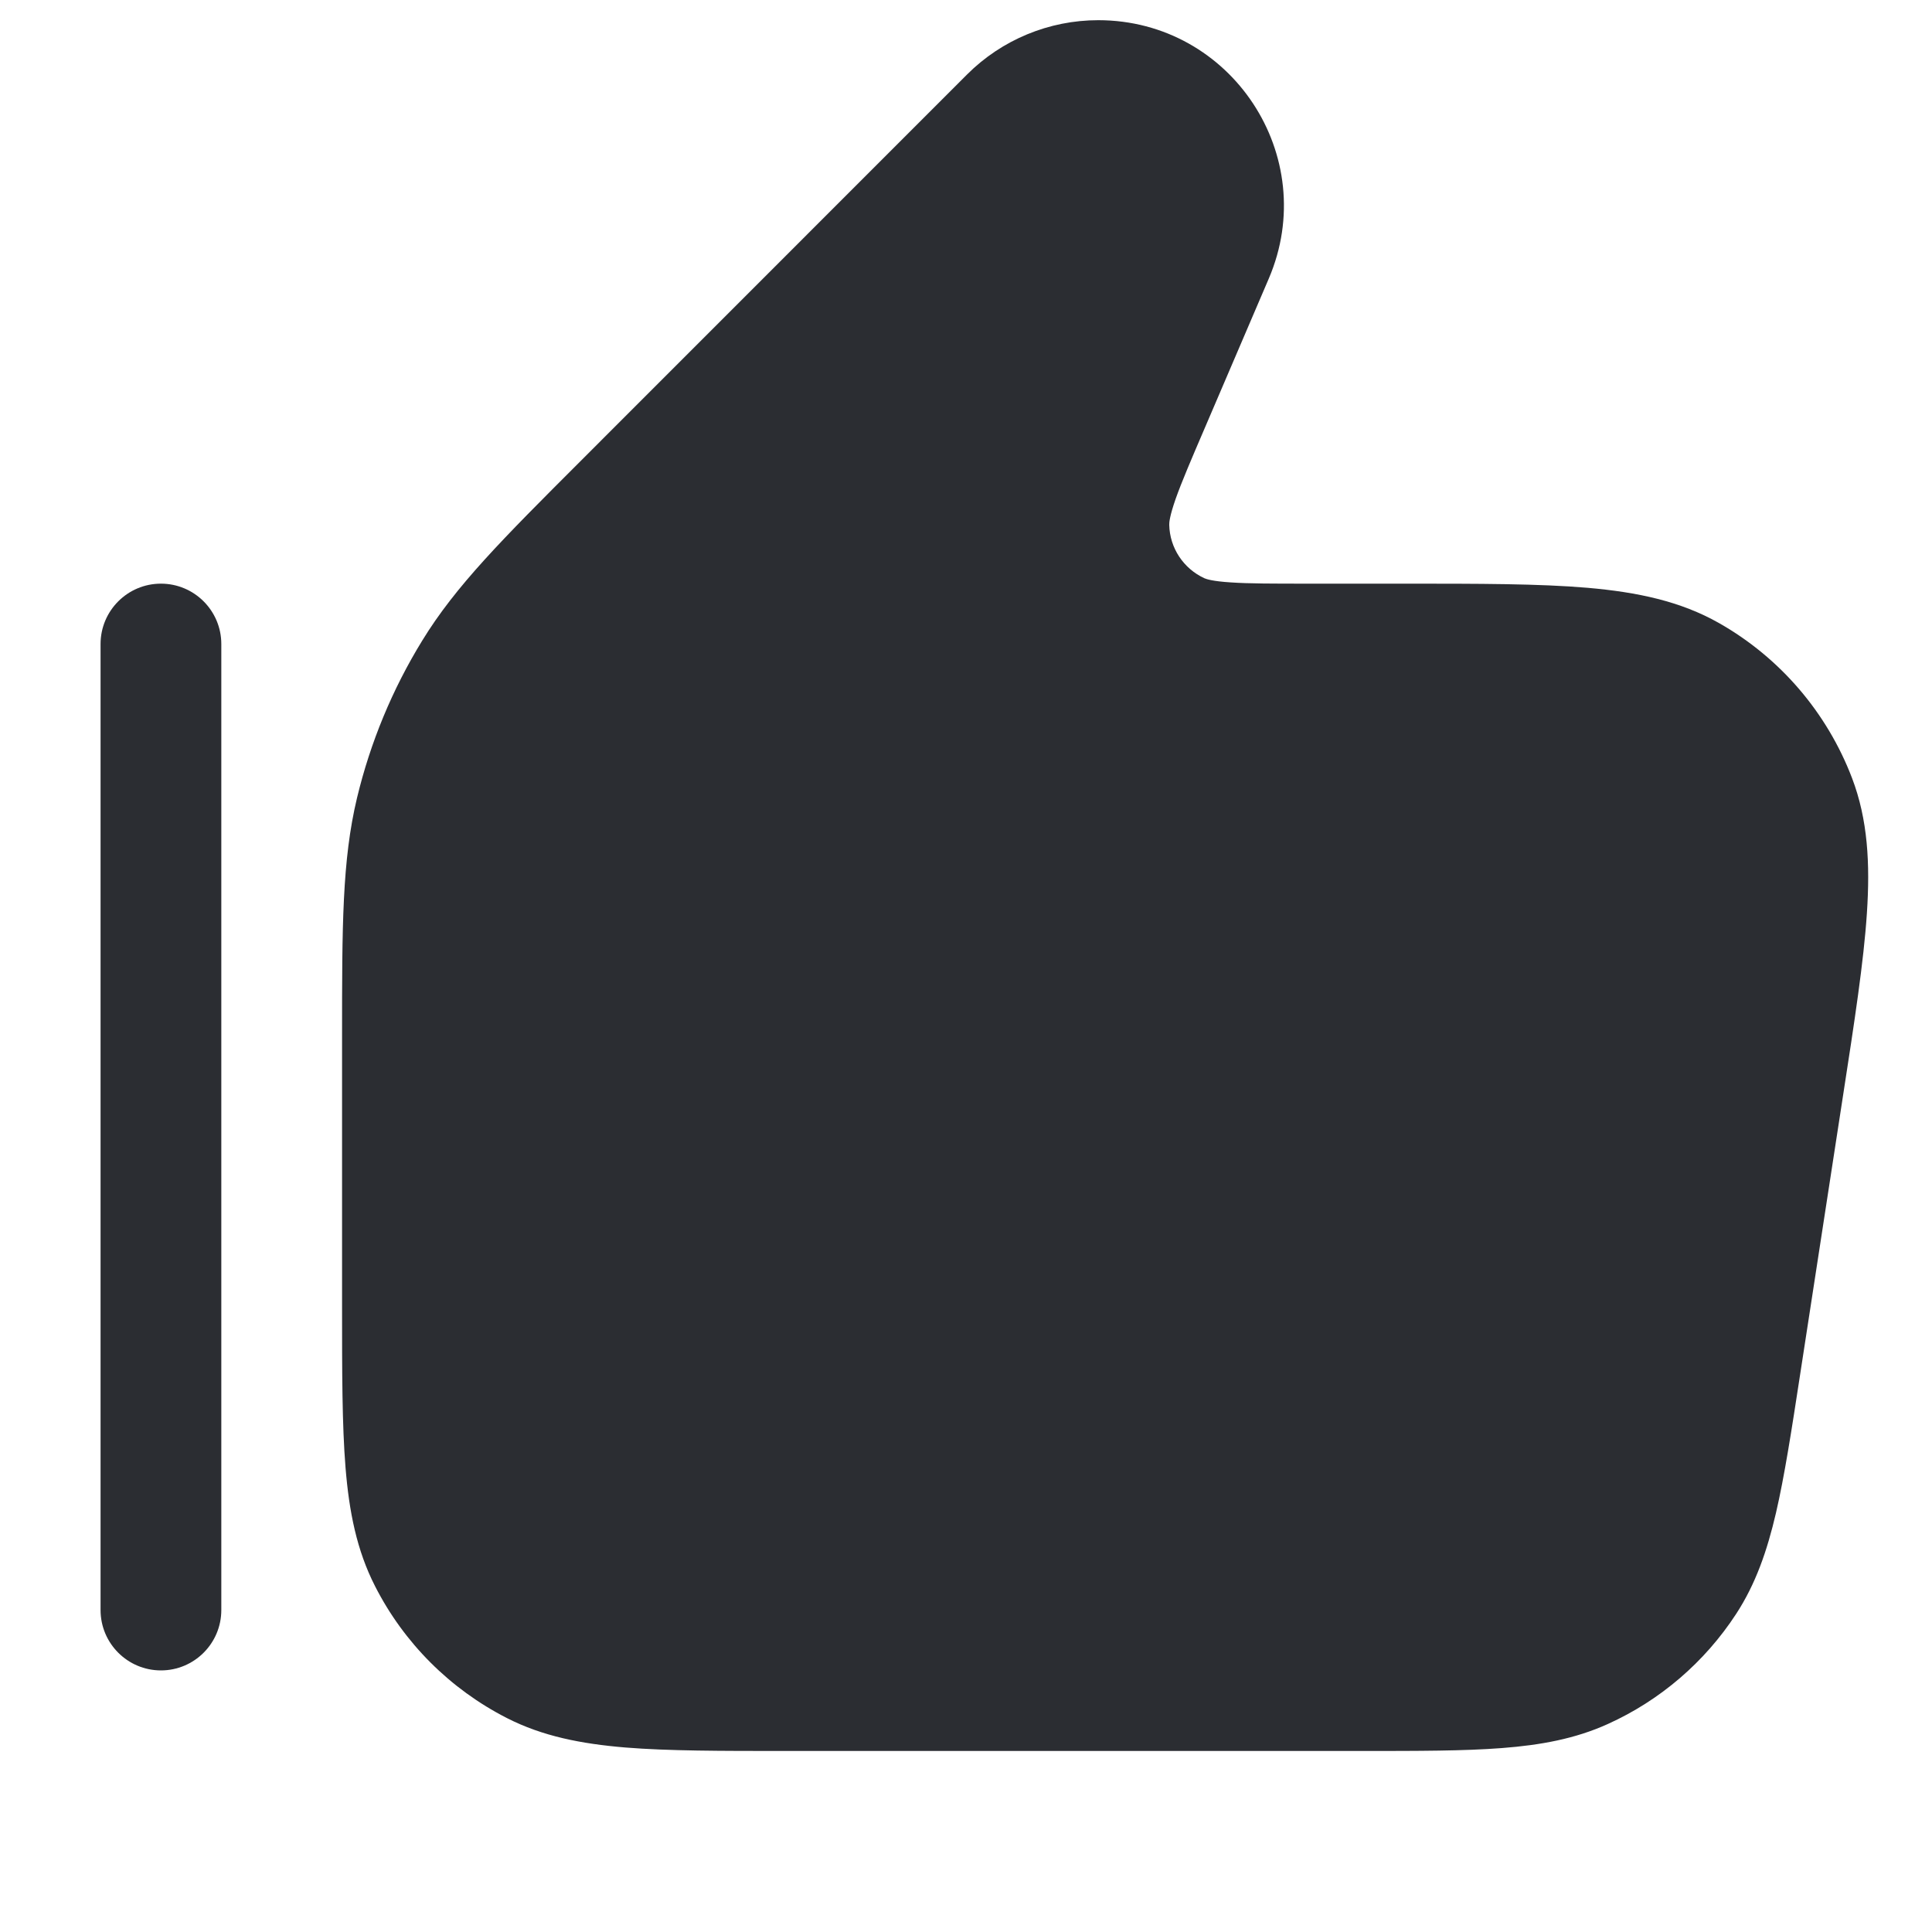
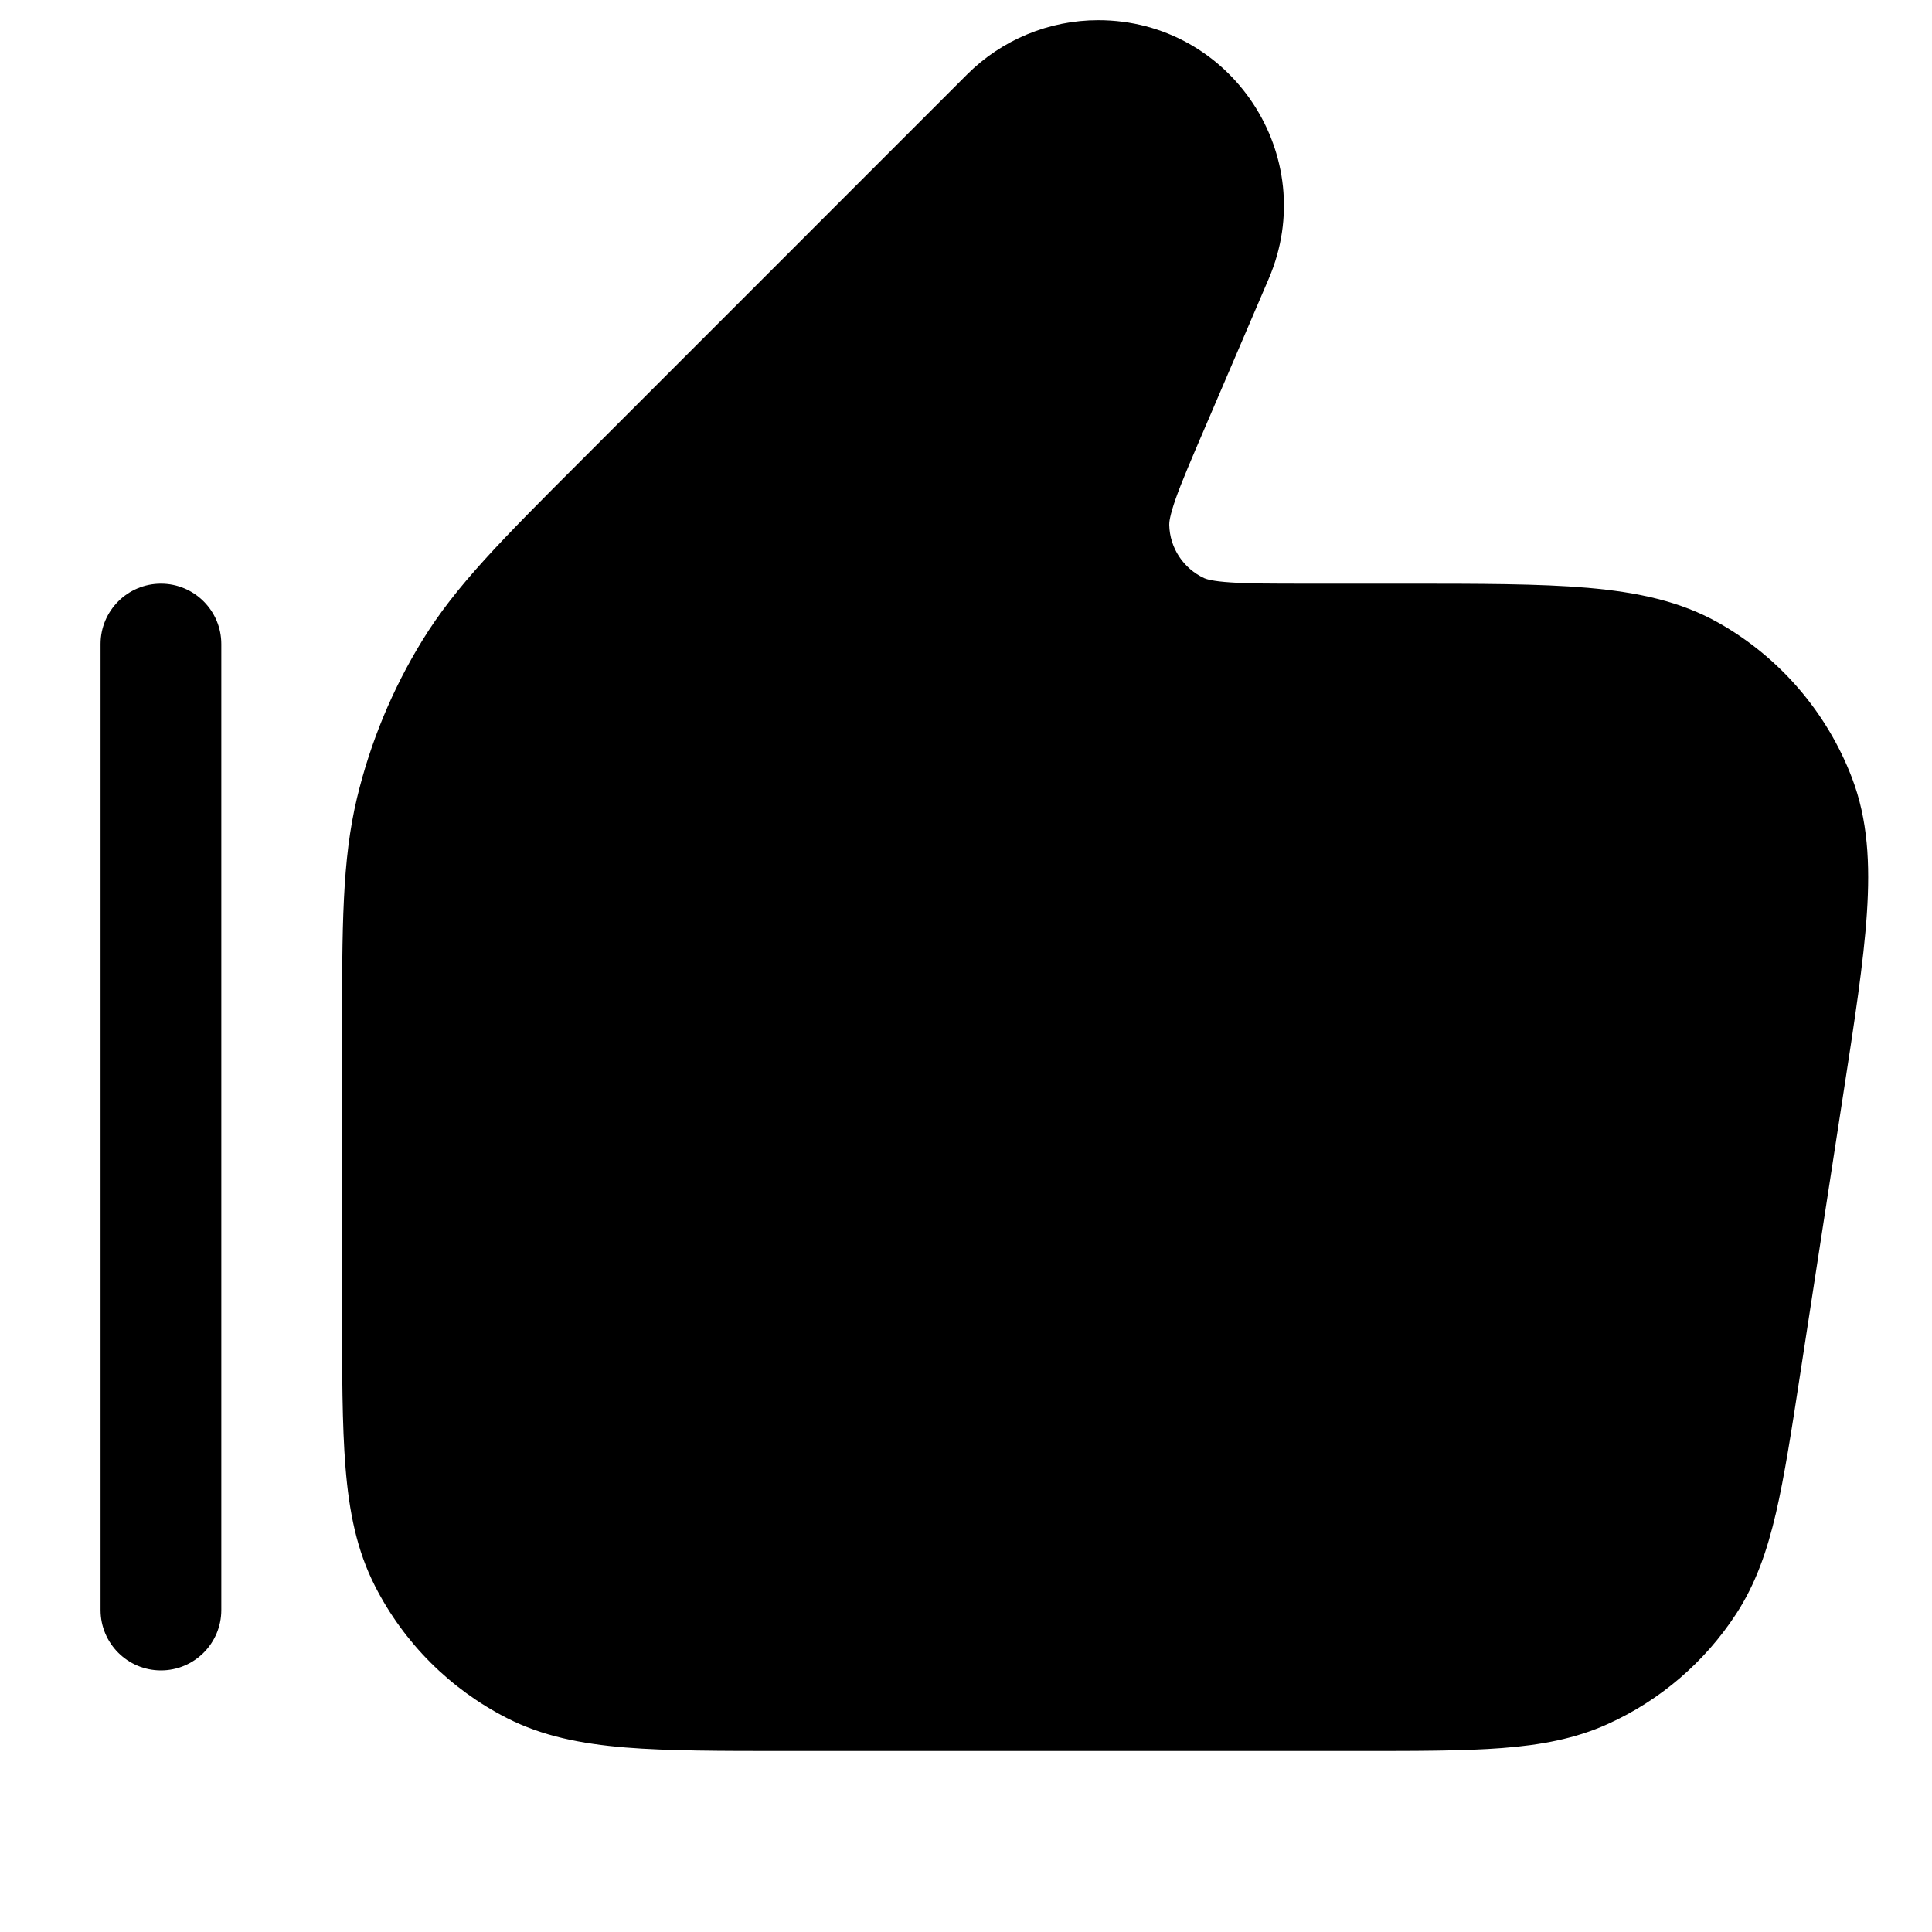
- <svg xmlns="http://www.w3.org/2000/svg" id="thumbs-up" width="20" height="20" viewBox="0 0 20 20" fill="none">
-   <path d="M11.369 0.209C12.747 0.209 13.677 1.618 13.134 2.885L12.479 4.414C12.331 4.758 12.233 4.987 12.17 5.165C12.108 5.343 12.103 5.41 12.104 5.433C12.109 5.672 12.251 5.886 12.468 5.986C12.489 5.995 12.552 6.017 12.74 6.029C12.929 6.042 13.178 6.042 13.553 6.042H14.533C15.311 6.042 15.936 6.042 16.436 6.085C16.949 6.13 17.396 6.223 17.797 6.451C18.427 6.809 18.913 7.376 19.172 8.054C19.336 8.484 19.36 8.941 19.326 9.454C19.293 9.955 19.198 10.572 19.079 11.342L18.635 14.228C18.546 14.809 18.473 15.281 18.385 15.661C18.293 16.055 18.175 16.397 17.972 16.708C17.647 17.206 17.186 17.602 16.644 17.847C16.306 18 15.95 18.065 15.547 18.096C15.157 18.126 14.68 18.126 14.092 18.126H8.139C7.462 18.126 6.916 18.126 6.473 18.09C6.018 18.052 5.617 17.974 5.247 17.785C4.659 17.485 4.181 17.007 3.882 16.419C3.693 16.049 3.614 15.649 3.577 15.194C3.541 14.751 3.541 14.205 3.541 13.527L3.541 10.729C3.541 9.587 3.541 8.907 3.696 8.259C3.834 7.685 4.061 7.136 4.37 6.633C4.718 6.064 5.2 5.583 6.007 4.776L10.011 0.771C10.371 0.411 10.86 0.209 11.369 0.209Z" fill="#2B2D32" />
-   <path d="M2.291 6.667C2.291 6.322 2.011 6.042 1.666 6.042C1.321 6.042 1.041 6.322 1.041 6.667V16.667C1.041 17.012 1.321 17.292 1.666 17.292C2.011 17.292 2.291 17.012 2.291 16.667L2.291 6.667Z" fill="#2B2D32" />
+ <svg xmlns="http://www.w3.org/2000/svg" id="thumbs-up" viewBox="0 0 20 20">
+   <path d="M11.369 0.209C12.747 0.209 13.677 1.618 13.134 2.885L12.479 4.414C12.331 4.758 12.233 4.987 12.17 5.165C12.108 5.343 12.103 5.41 12.104 5.433C12.109 5.672 12.251 5.886 12.468 5.986C12.489 5.995 12.552 6.017 12.74 6.029C12.929 6.042 13.178 6.042 13.553 6.042H14.533C15.311 6.042 15.936 6.042 16.436 6.085C16.949 6.13 17.396 6.223 17.797 6.451C18.427 6.809 18.913 7.376 19.172 8.054C19.336 8.484 19.36 8.941 19.326 9.454C19.293 9.955 19.198 10.572 19.079 11.342L18.635 14.228C18.546 14.809 18.473 15.281 18.385 15.661C18.293 16.055 18.175 16.397 17.972 16.708C17.647 17.206 17.186 17.602 16.644 17.847C16.306 18 15.95 18.065 15.547 18.096C15.157 18.126 14.68 18.126 14.092 18.126H8.139C7.462 18.126 6.916 18.126 6.473 18.09C6.018 18.052 5.617 17.974 5.247 17.785C4.659 17.485 4.181 17.007 3.882 16.419C3.693 16.049 3.614 15.649 3.577 15.194C3.541 14.751 3.541 14.205 3.541 13.527L3.541 10.729C3.541 9.587 3.541 8.907 3.696 8.259C3.834 7.685 4.061 7.136 4.37 6.633C4.718 6.064 5.2 5.583 6.007 4.776L10.011 0.771C10.371 0.411 10.86 0.209 11.369 0.209Z" />
+   <path d="M2.291 6.667C2.291 6.322 2.011 6.042 1.666 6.042C1.321 6.042 1.041 6.322 1.041 6.667V16.667C1.041 17.012 1.321 17.292 1.666 17.292C2.011 17.292 2.291 17.012 2.291 16.667L2.291 6.667Z" />
</svg>
